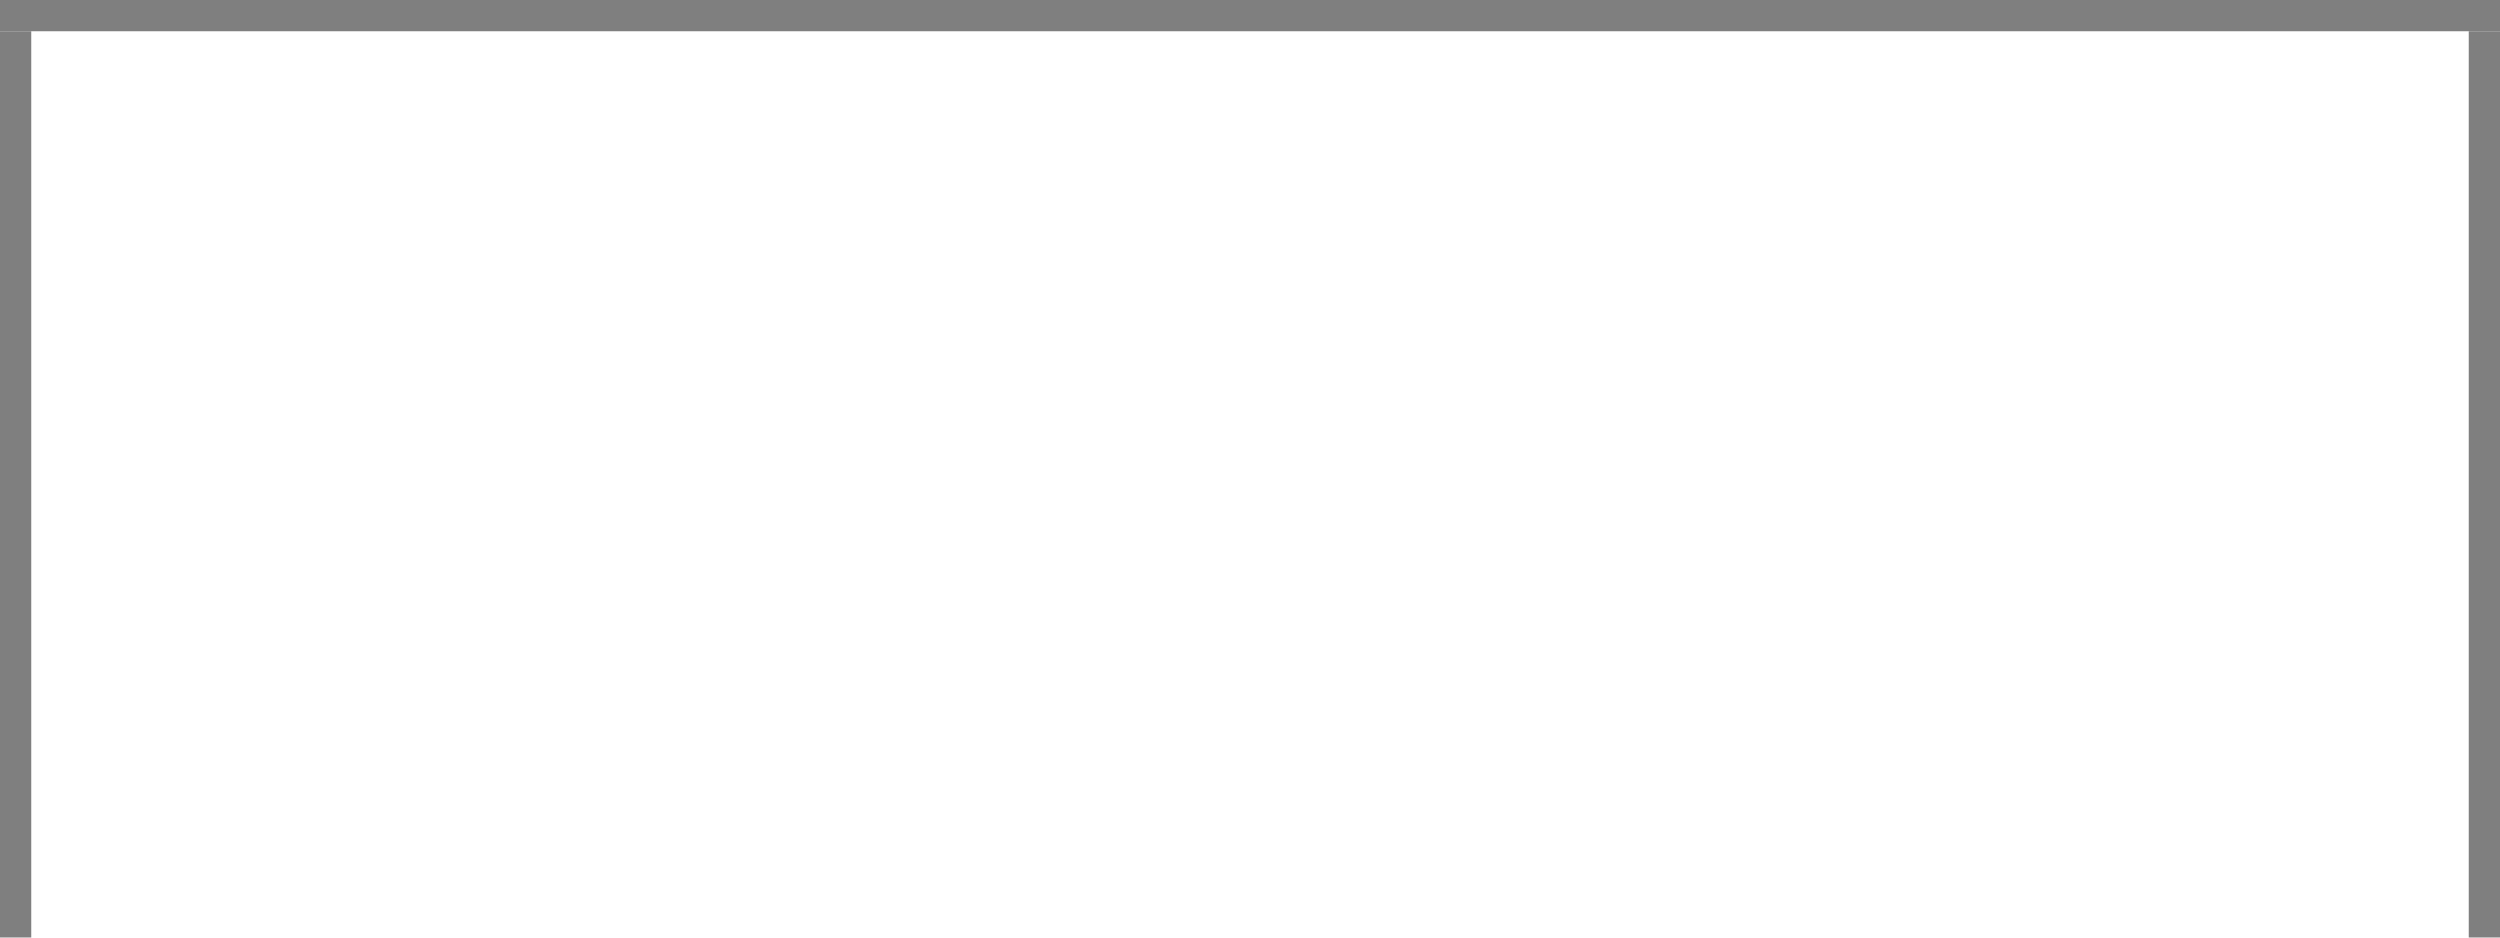
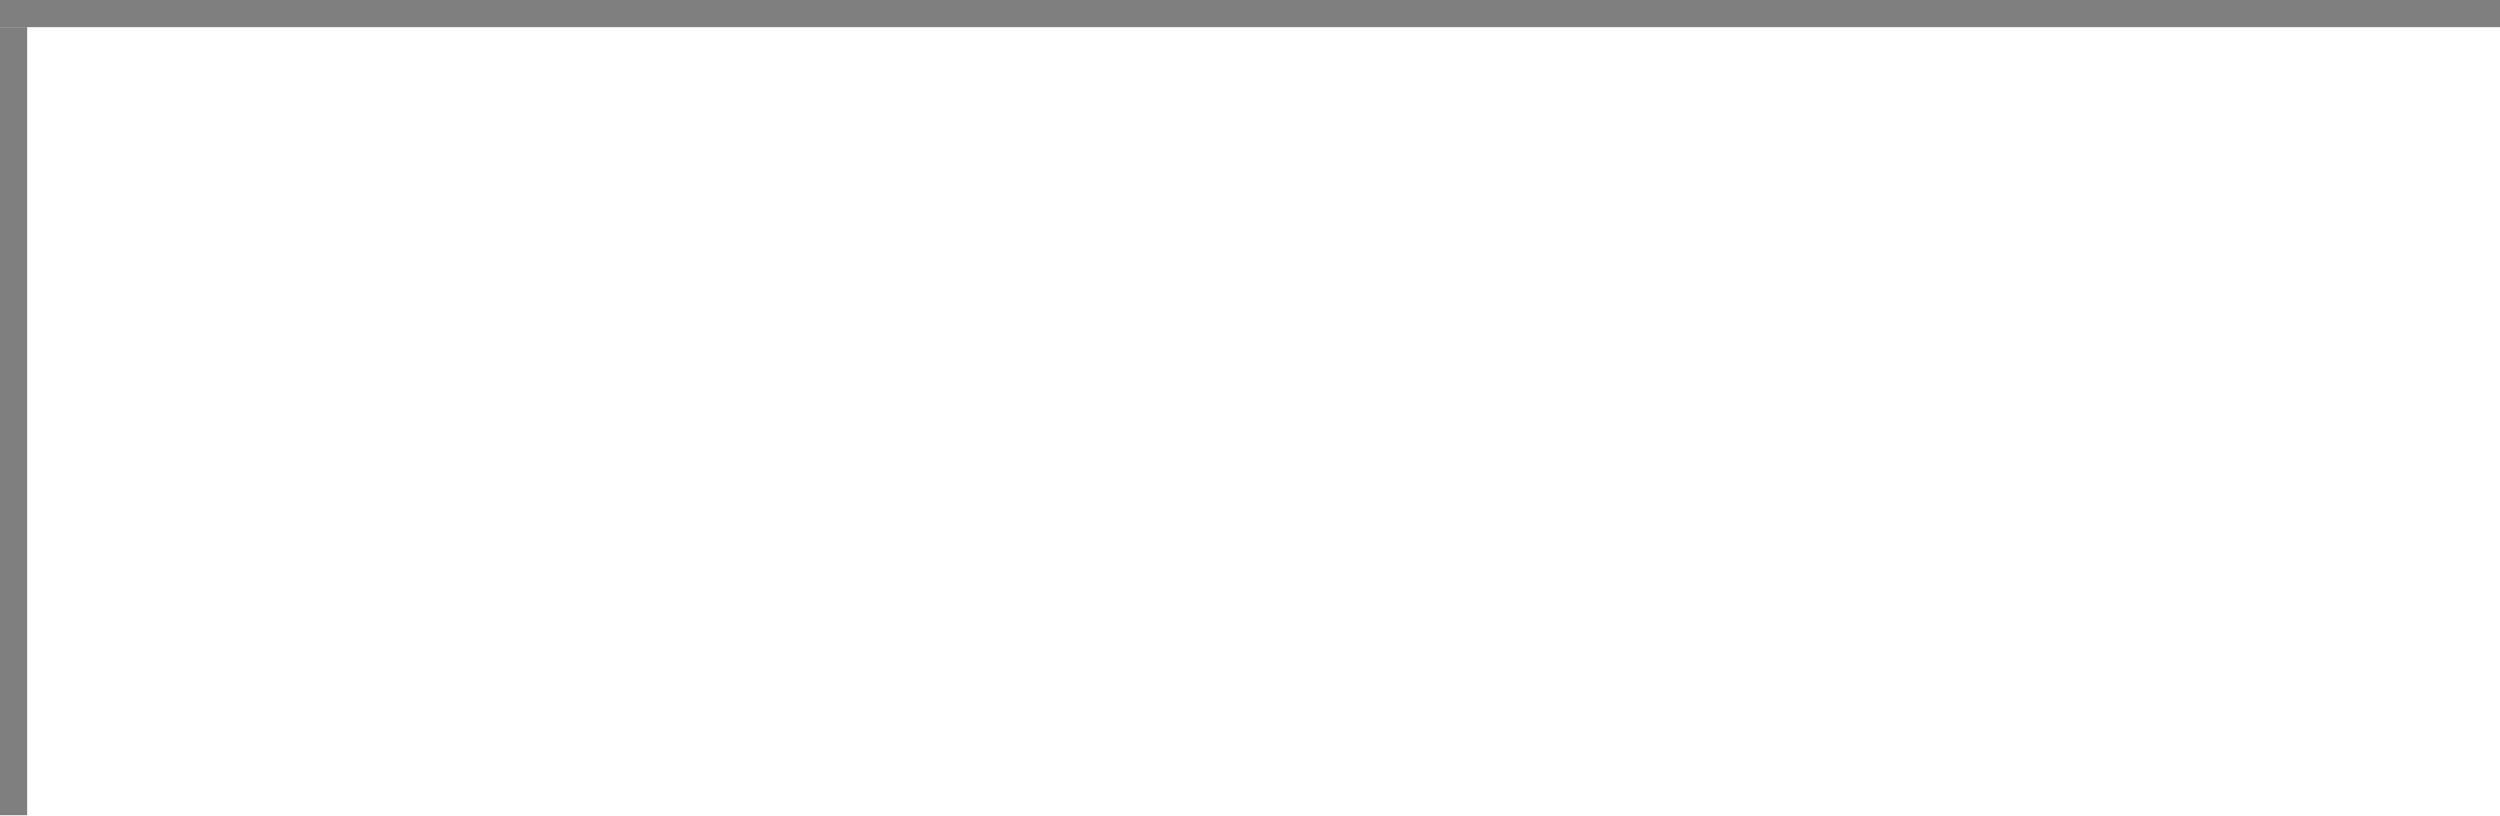
- <svg xmlns="http://www.w3.org/2000/svg" version="1.1" width="80px" height="30px" viewBox="682 420 80 30">
-   <path d="M 1 1  L 79 1  L 79 30  L 1 30  L 1 1  Z " fill-rule="nonzero" fill="rgba(255, 255, 255, 1)" stroke="none" transform="matrix(1 0 0 1 682 420 )" class="fill" />
-   <path d="M 0.5 1  L 0.5 30  " stroke-width="1" stroke-dasharray="0" stroke="rgba(127, 127, 127, 1)" fill="none" transform="matrix(1 0 0 1 682 420 )" class="stroke" />
-   <path d="M 0 0.5  L 80 0.5  " stroke-width="1" stroke-dasharray="0" stroke="rgba(127, 127, 127, 1)" fill="none" transform="matrix(1 0 0 1 682 420 )" class="stroke" />
-   <path d="M 79.5 1  L 79.5 30  " stroke-width="1" stroke-dasharray="0" stroke="rgba(127, 127, 127, 1)" fill="none" transform="matrix(1 0 0 1 682 420 )" class="stroke" />
+ <svg xmlns="http://www.w3.org/2000/svg" version="1.1" width="92px" height="30px" viewBox="0 360 92 30">
+   <path d="M 1 1  L 92 1  L 92 30  L 1 30  L 1 1  Z " fill-rule="nonzero" fill="rgba(255, 255, 255, 1)" stroke="none" transform="matrix(1 0 0 1 0 360 )" class="fill" />
+   <path d="M 0.5 1  L 0.5 30  " stroke-width="1" stroke-dasharray="0" stroke="rgba(127, 127, 127, 1)" fill="none" transform="matrix(1 0 0 1 0 360 )" class="stroke" />
+   <path d="M 0 0.5  L 92 0.5  " stroke-width="1" stroke-dasharray="0" stroke="rgba(127, 127, 127, 1)" fill="none" transform="matrix(1 0 0 1 0 360 )" class="stroke" />
</svg>
